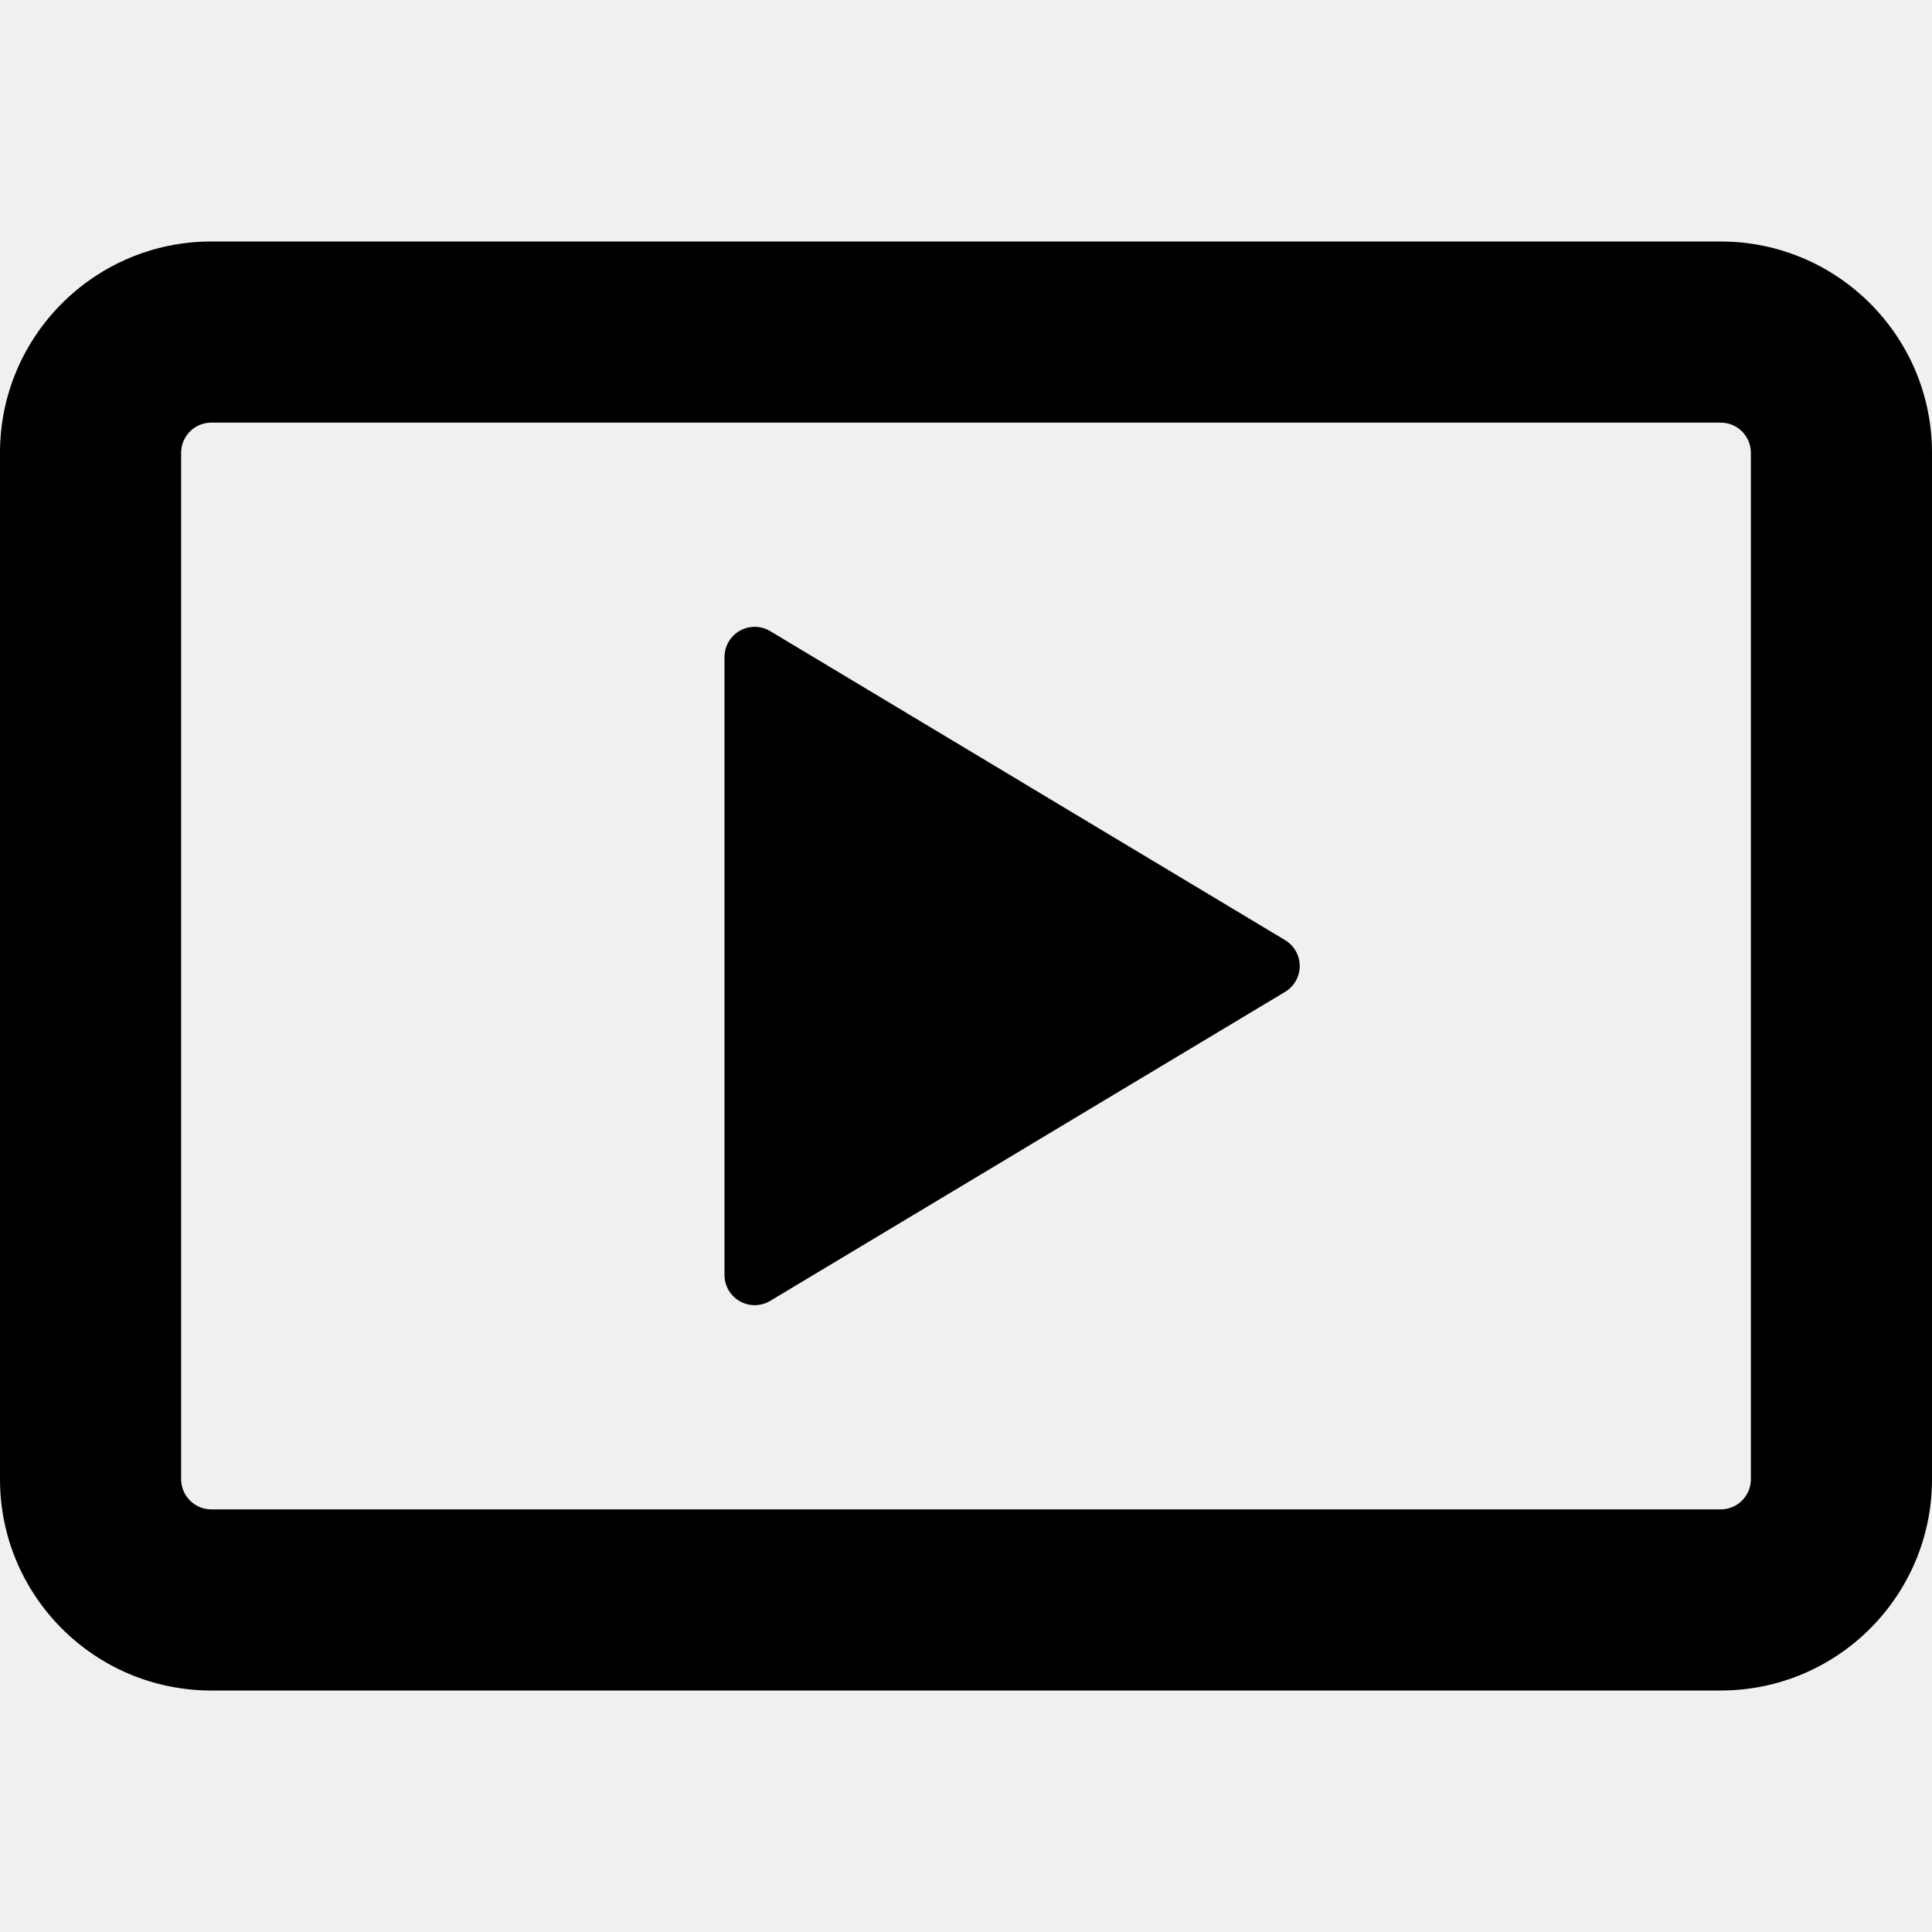
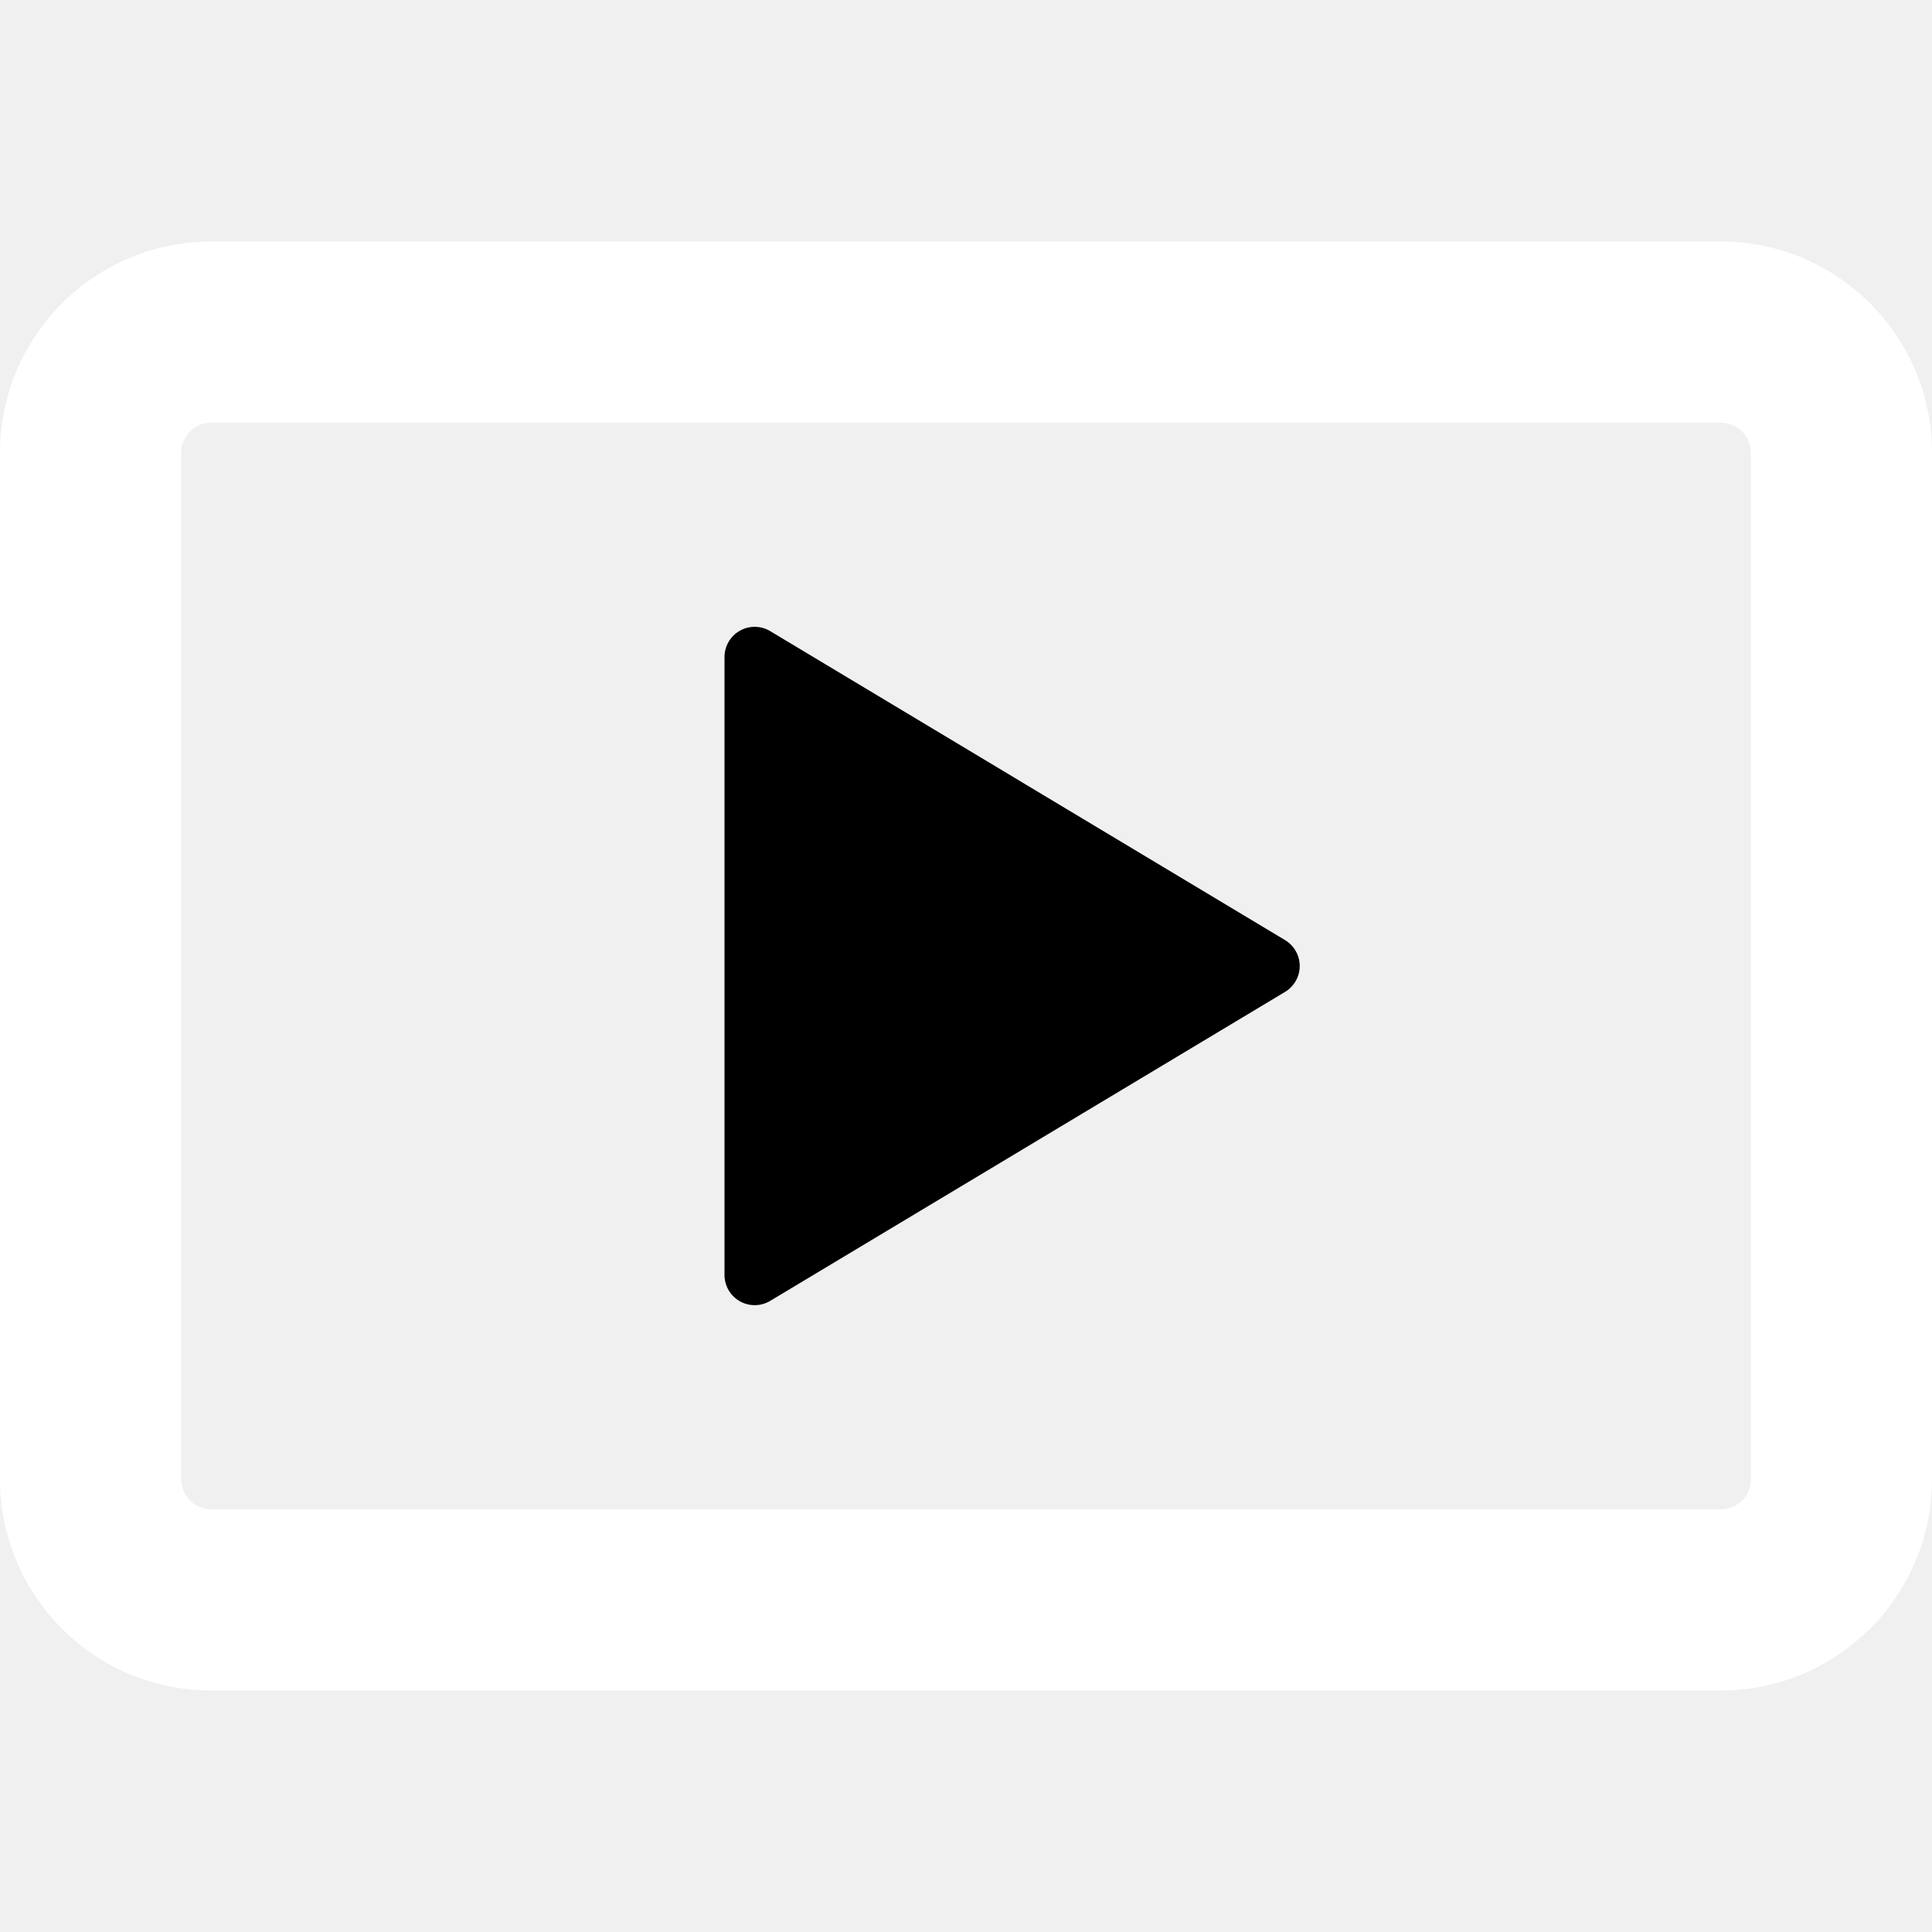
<svg xmlns="http://www.w3.org/2000/svg" width="16" height="16" viewBox="0 0 16 16">
-   <path fill-rule="evenodd" fill="currentColor" d="M1.75 3.5a.25.25 0 00-.25.25v8.5c0 .138.112.25.25.25h12.5a.25.25 0 00.25-.25v-8.5a.25.25 0 00-.25-.25H1.75zM0 3.75C0 2.784.784 2 1.75 2h12.5c.966 0 1.75.784 1.75 1.75v8.5A1.75 1.75 0 0114.25 14H1.75A1.75 1.75 0 010 12.25v-8.5z" />
+   <path fill-rule="evenodd" fill="#ffffff" d="M1.75 3.5a.25.25 0 00-.25.25v8.5c0 .138.112.25.25.25h12.5a.25.25 0 00.25-.25v-8.5a.25.25 0 00-.25-.25H1.75zM0 3.75C0 2.784.784 2 1.75 2h12.5c.966 0 1.75.784 1.75 1.75v8.5A1.75 1.75 0 0114.25 14H1.75A1.75 1.75 0 010 12.25v-8.5z" />
  <path d="M6 10.559V5.442a.25.25 0 01.379-.215l4.264 2.559a.25.25 0 010 .428l-4.264 2.559A.25.25 0 016 10.559z" />
</svg>
